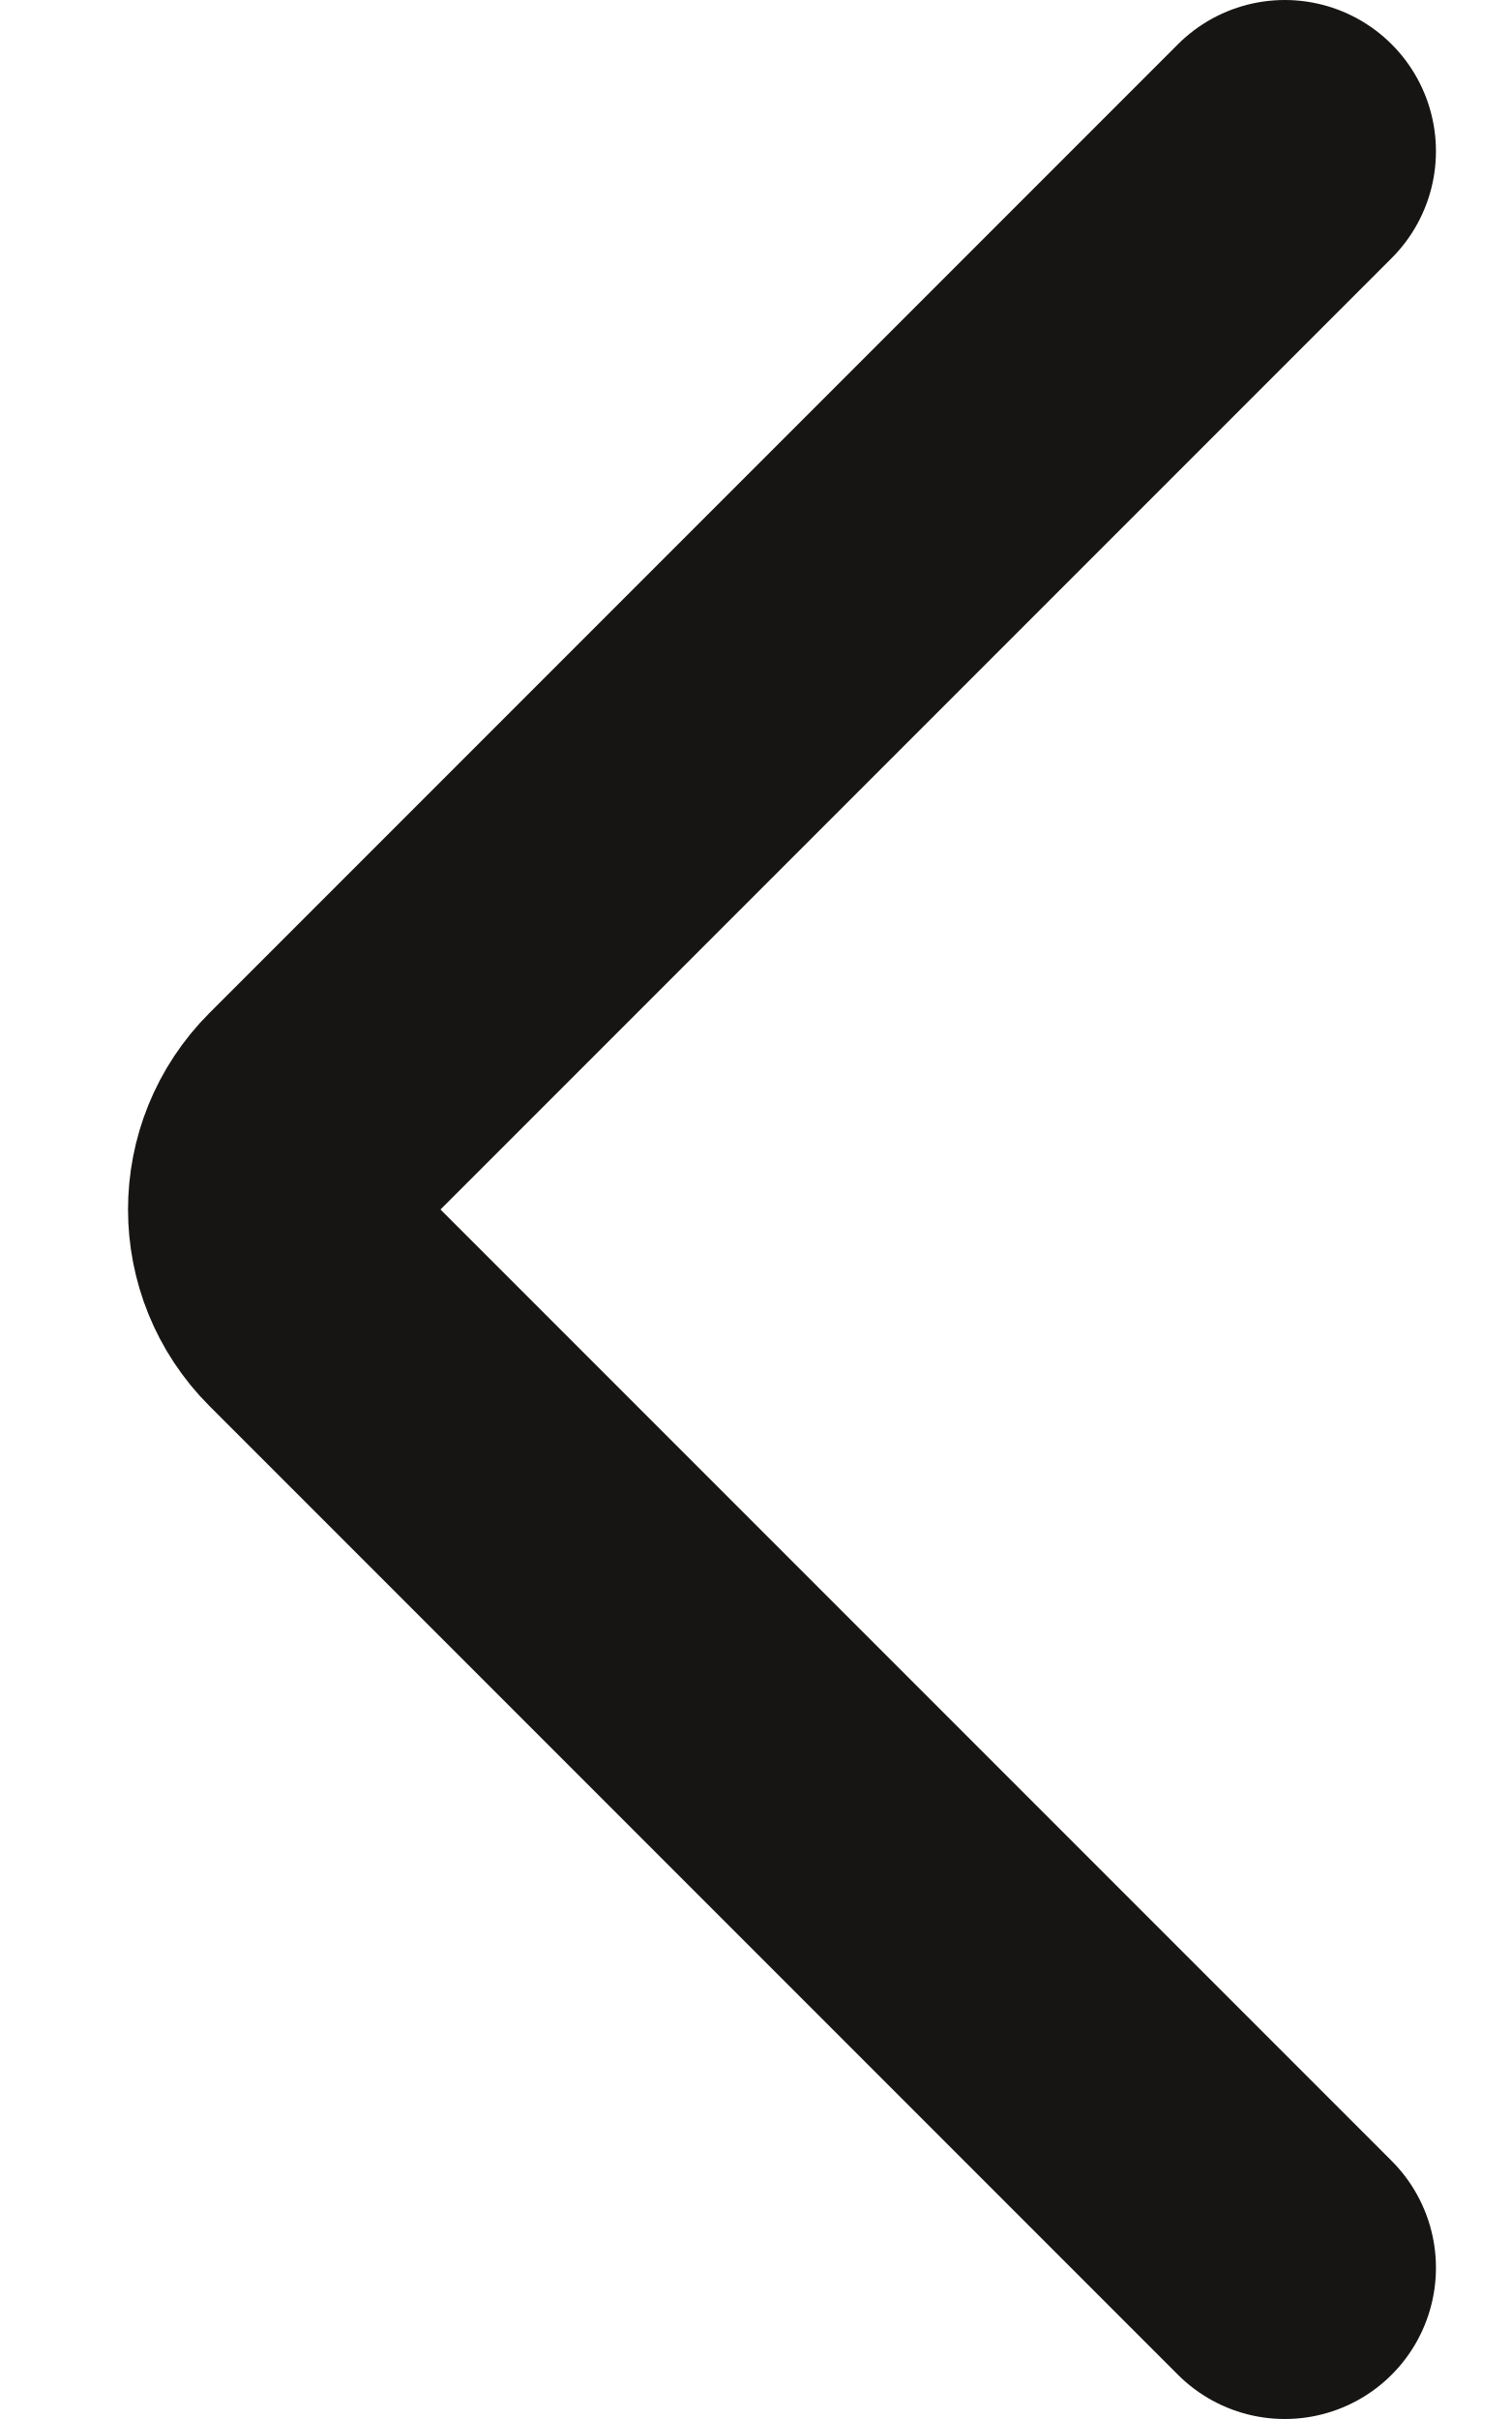
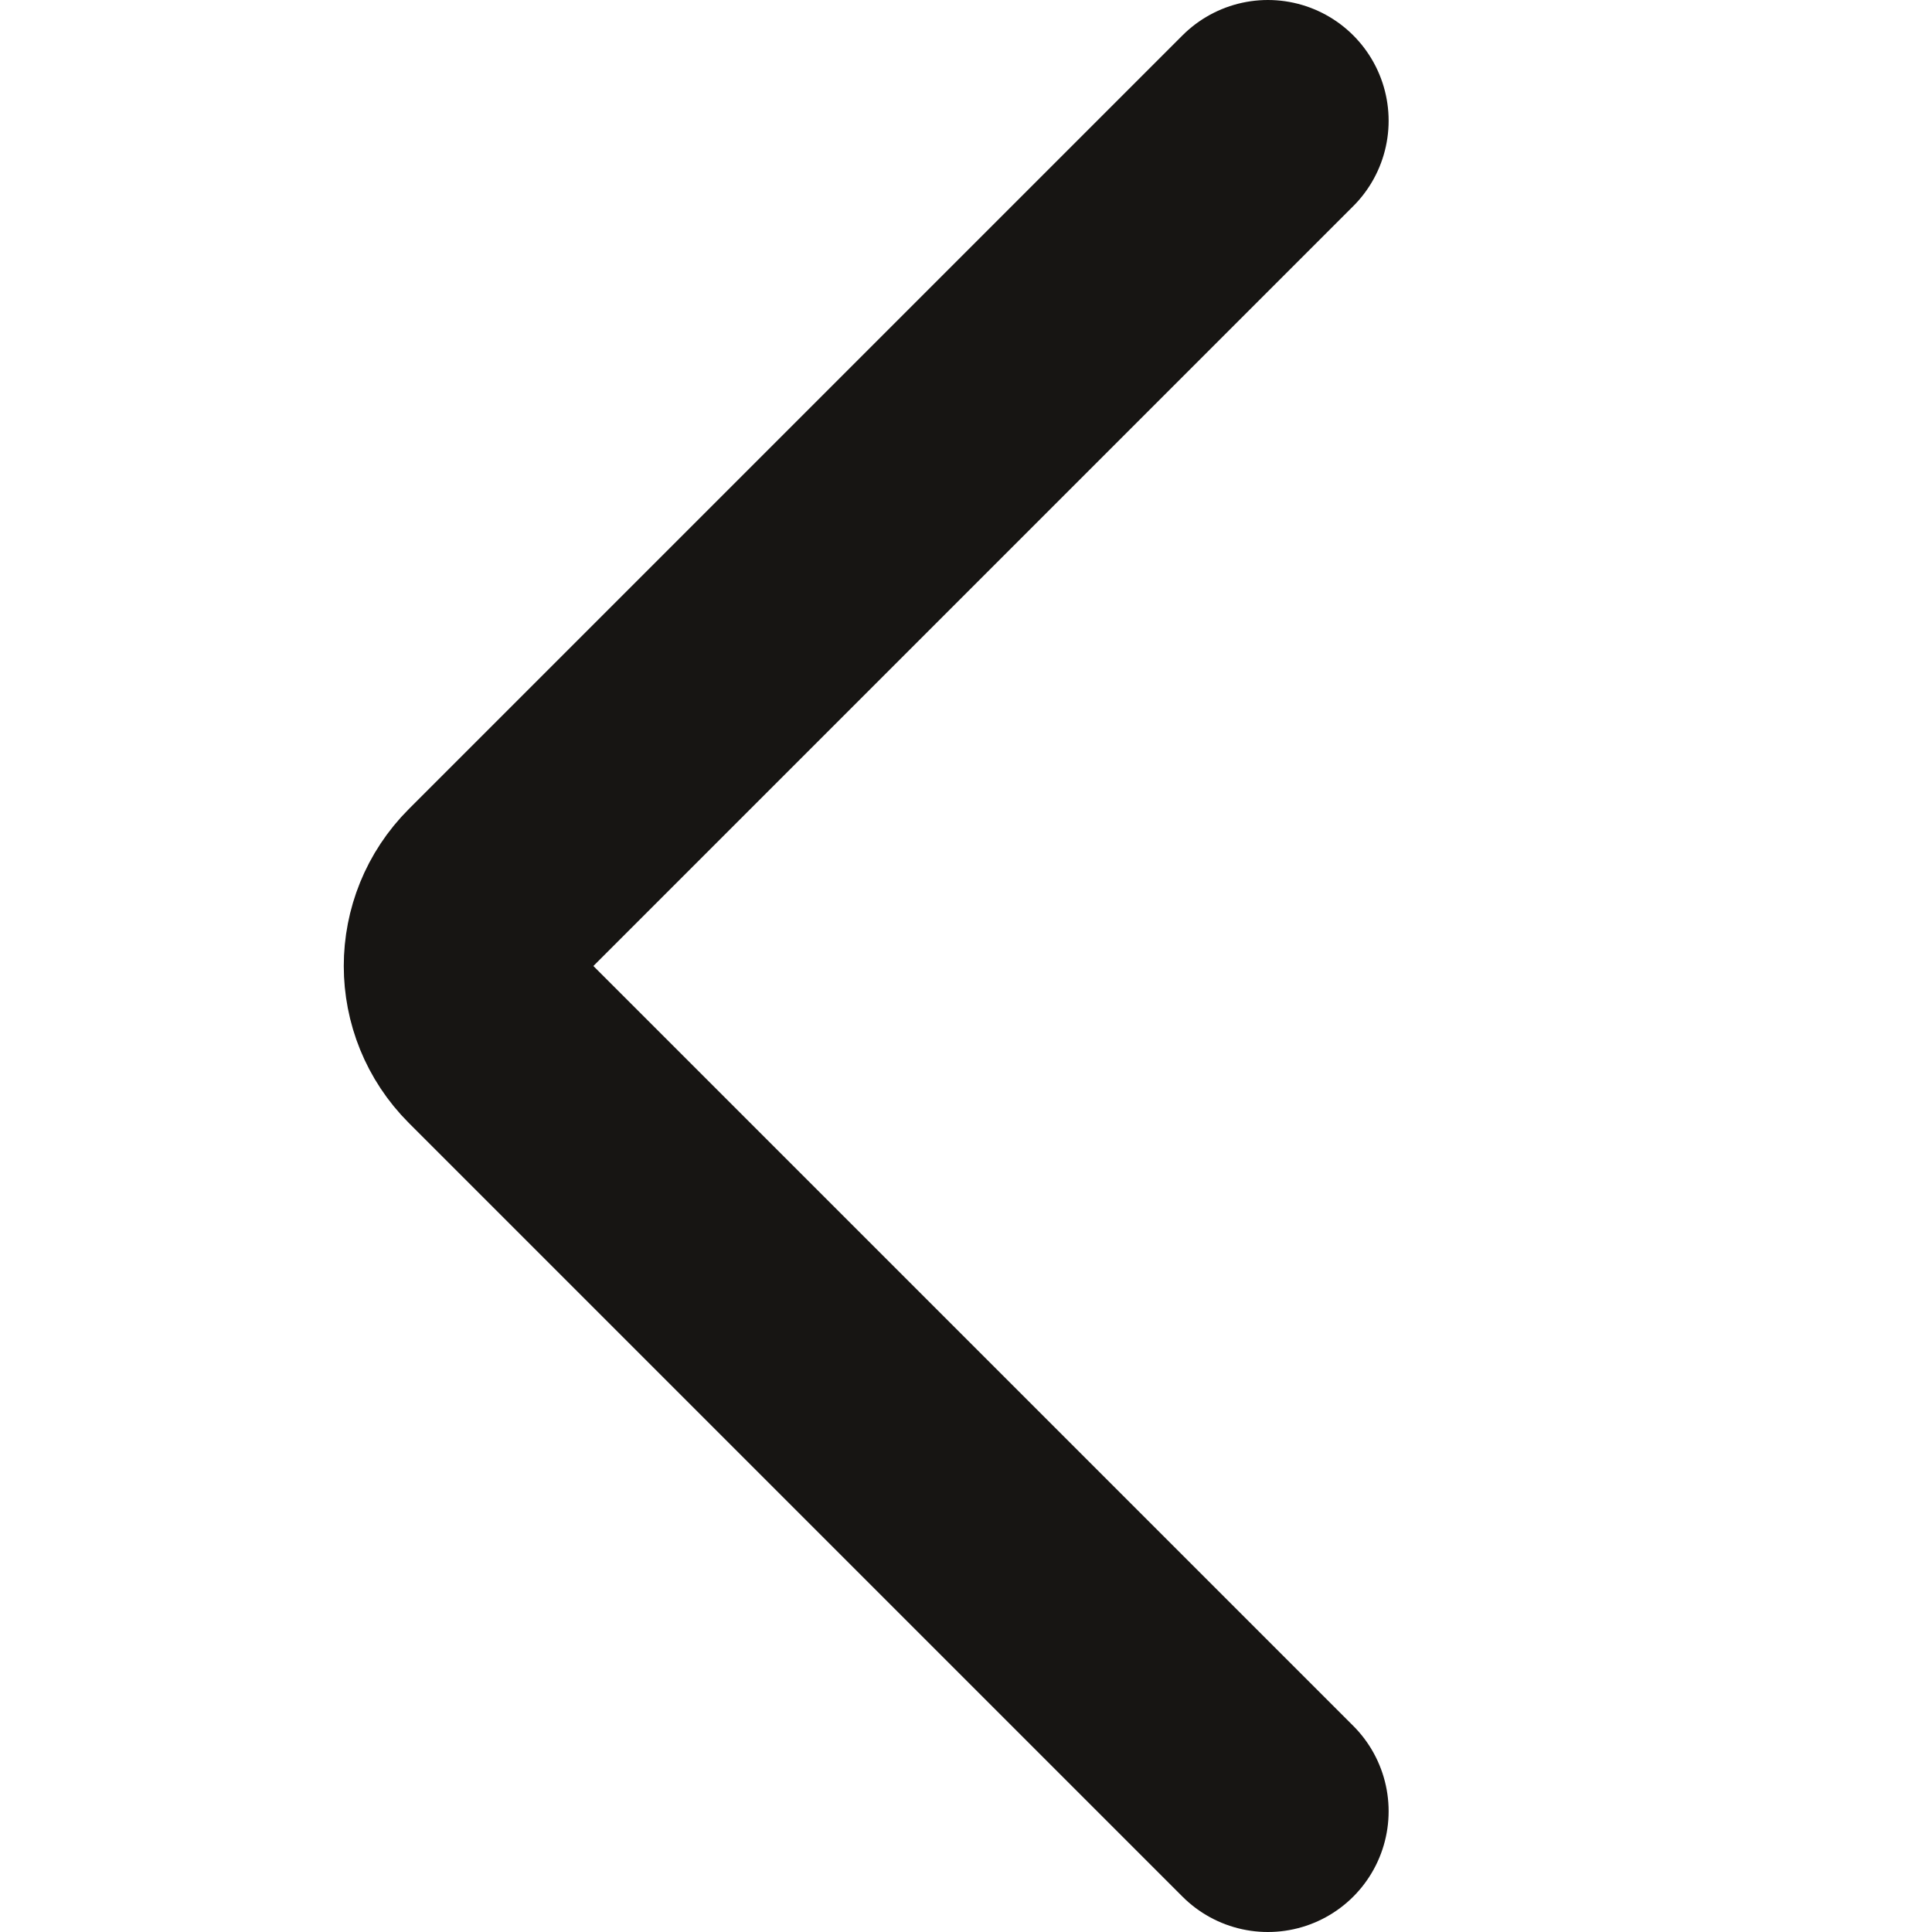
- <svg xmlns="http://www.w3.org/2000/svg" width="10" height="16" viewBox="0 0 10 16" fill="none">
-   <path d="M8.5 1L2.093 7.407C1.765 7.735 1.765 8.265 2.093 8.593L8.5 15" stroke="#171513" stroke-width="2" stroke-linecap="round" />
+ <svg xmlns="http://www.w3.org/2000/svg" width="16" height="16" viewBox="0 0 16 16" fill="none">
+   <path d="M10.5 1L4.093 7.407C3.765 7.735 3.765 8.265 4.093 8.593L10.5 15" stroke="#171513" stroke-width="2" stroke-linecap="round" />
</svg>
